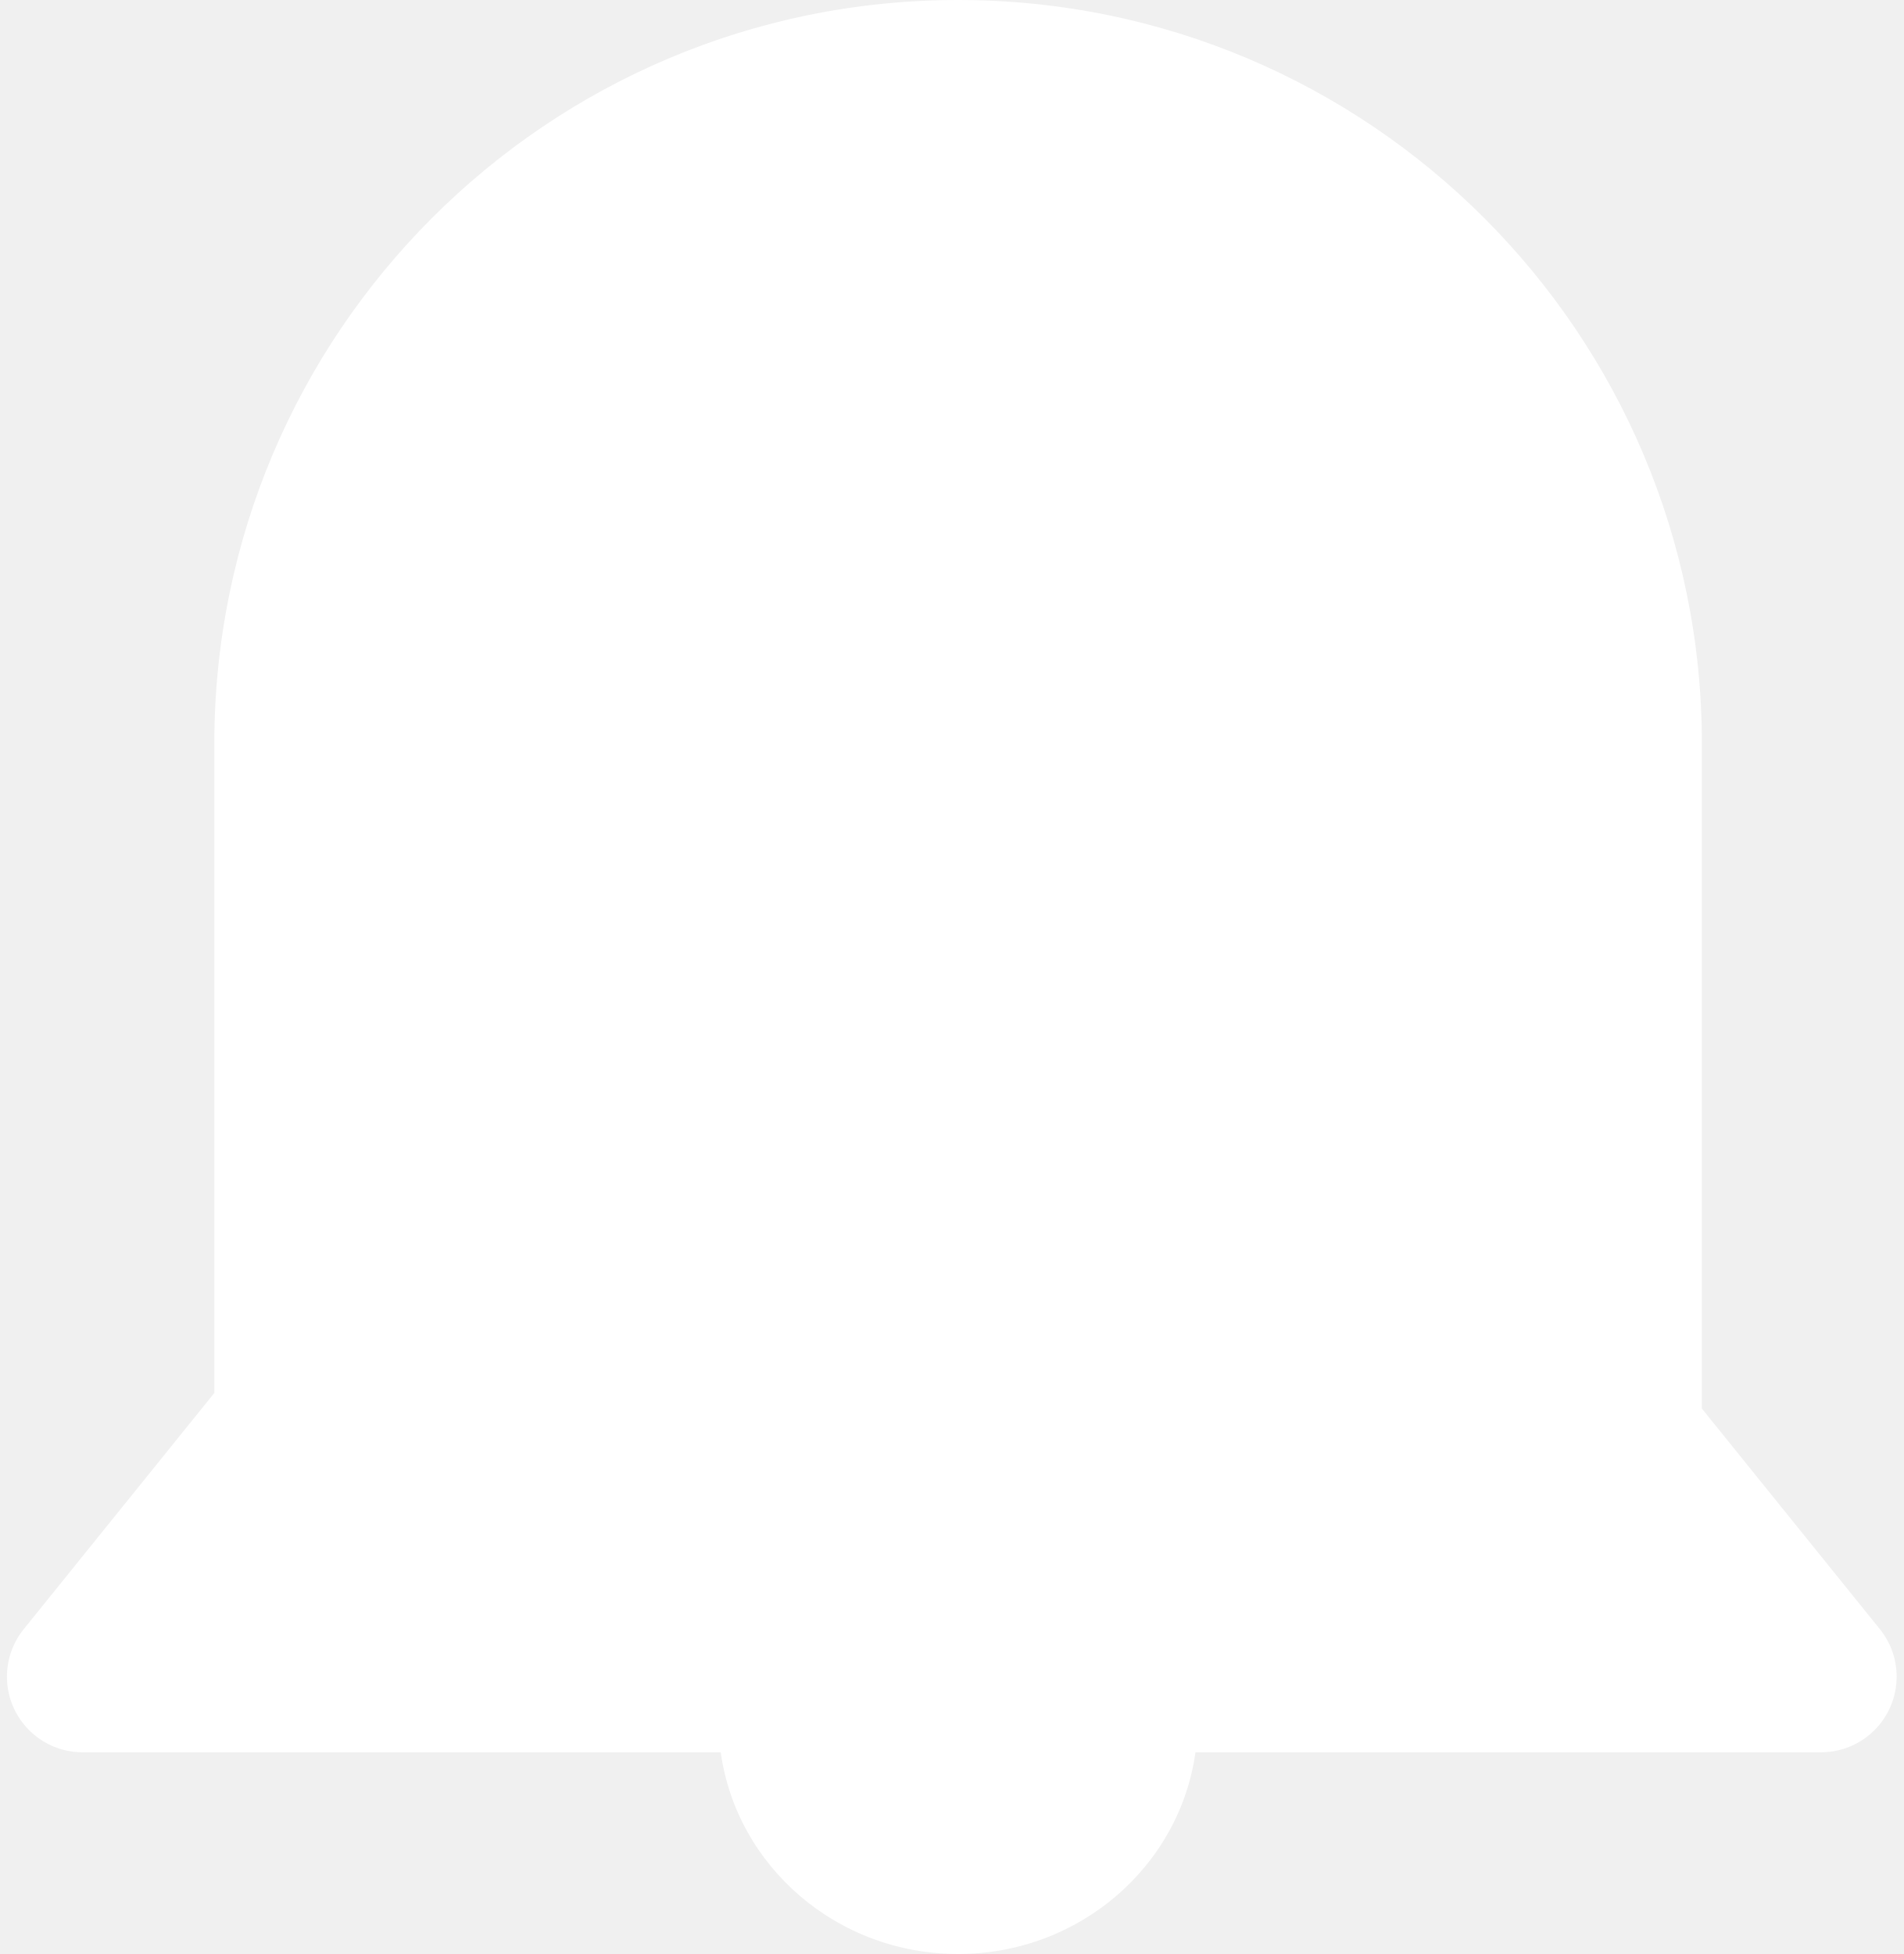
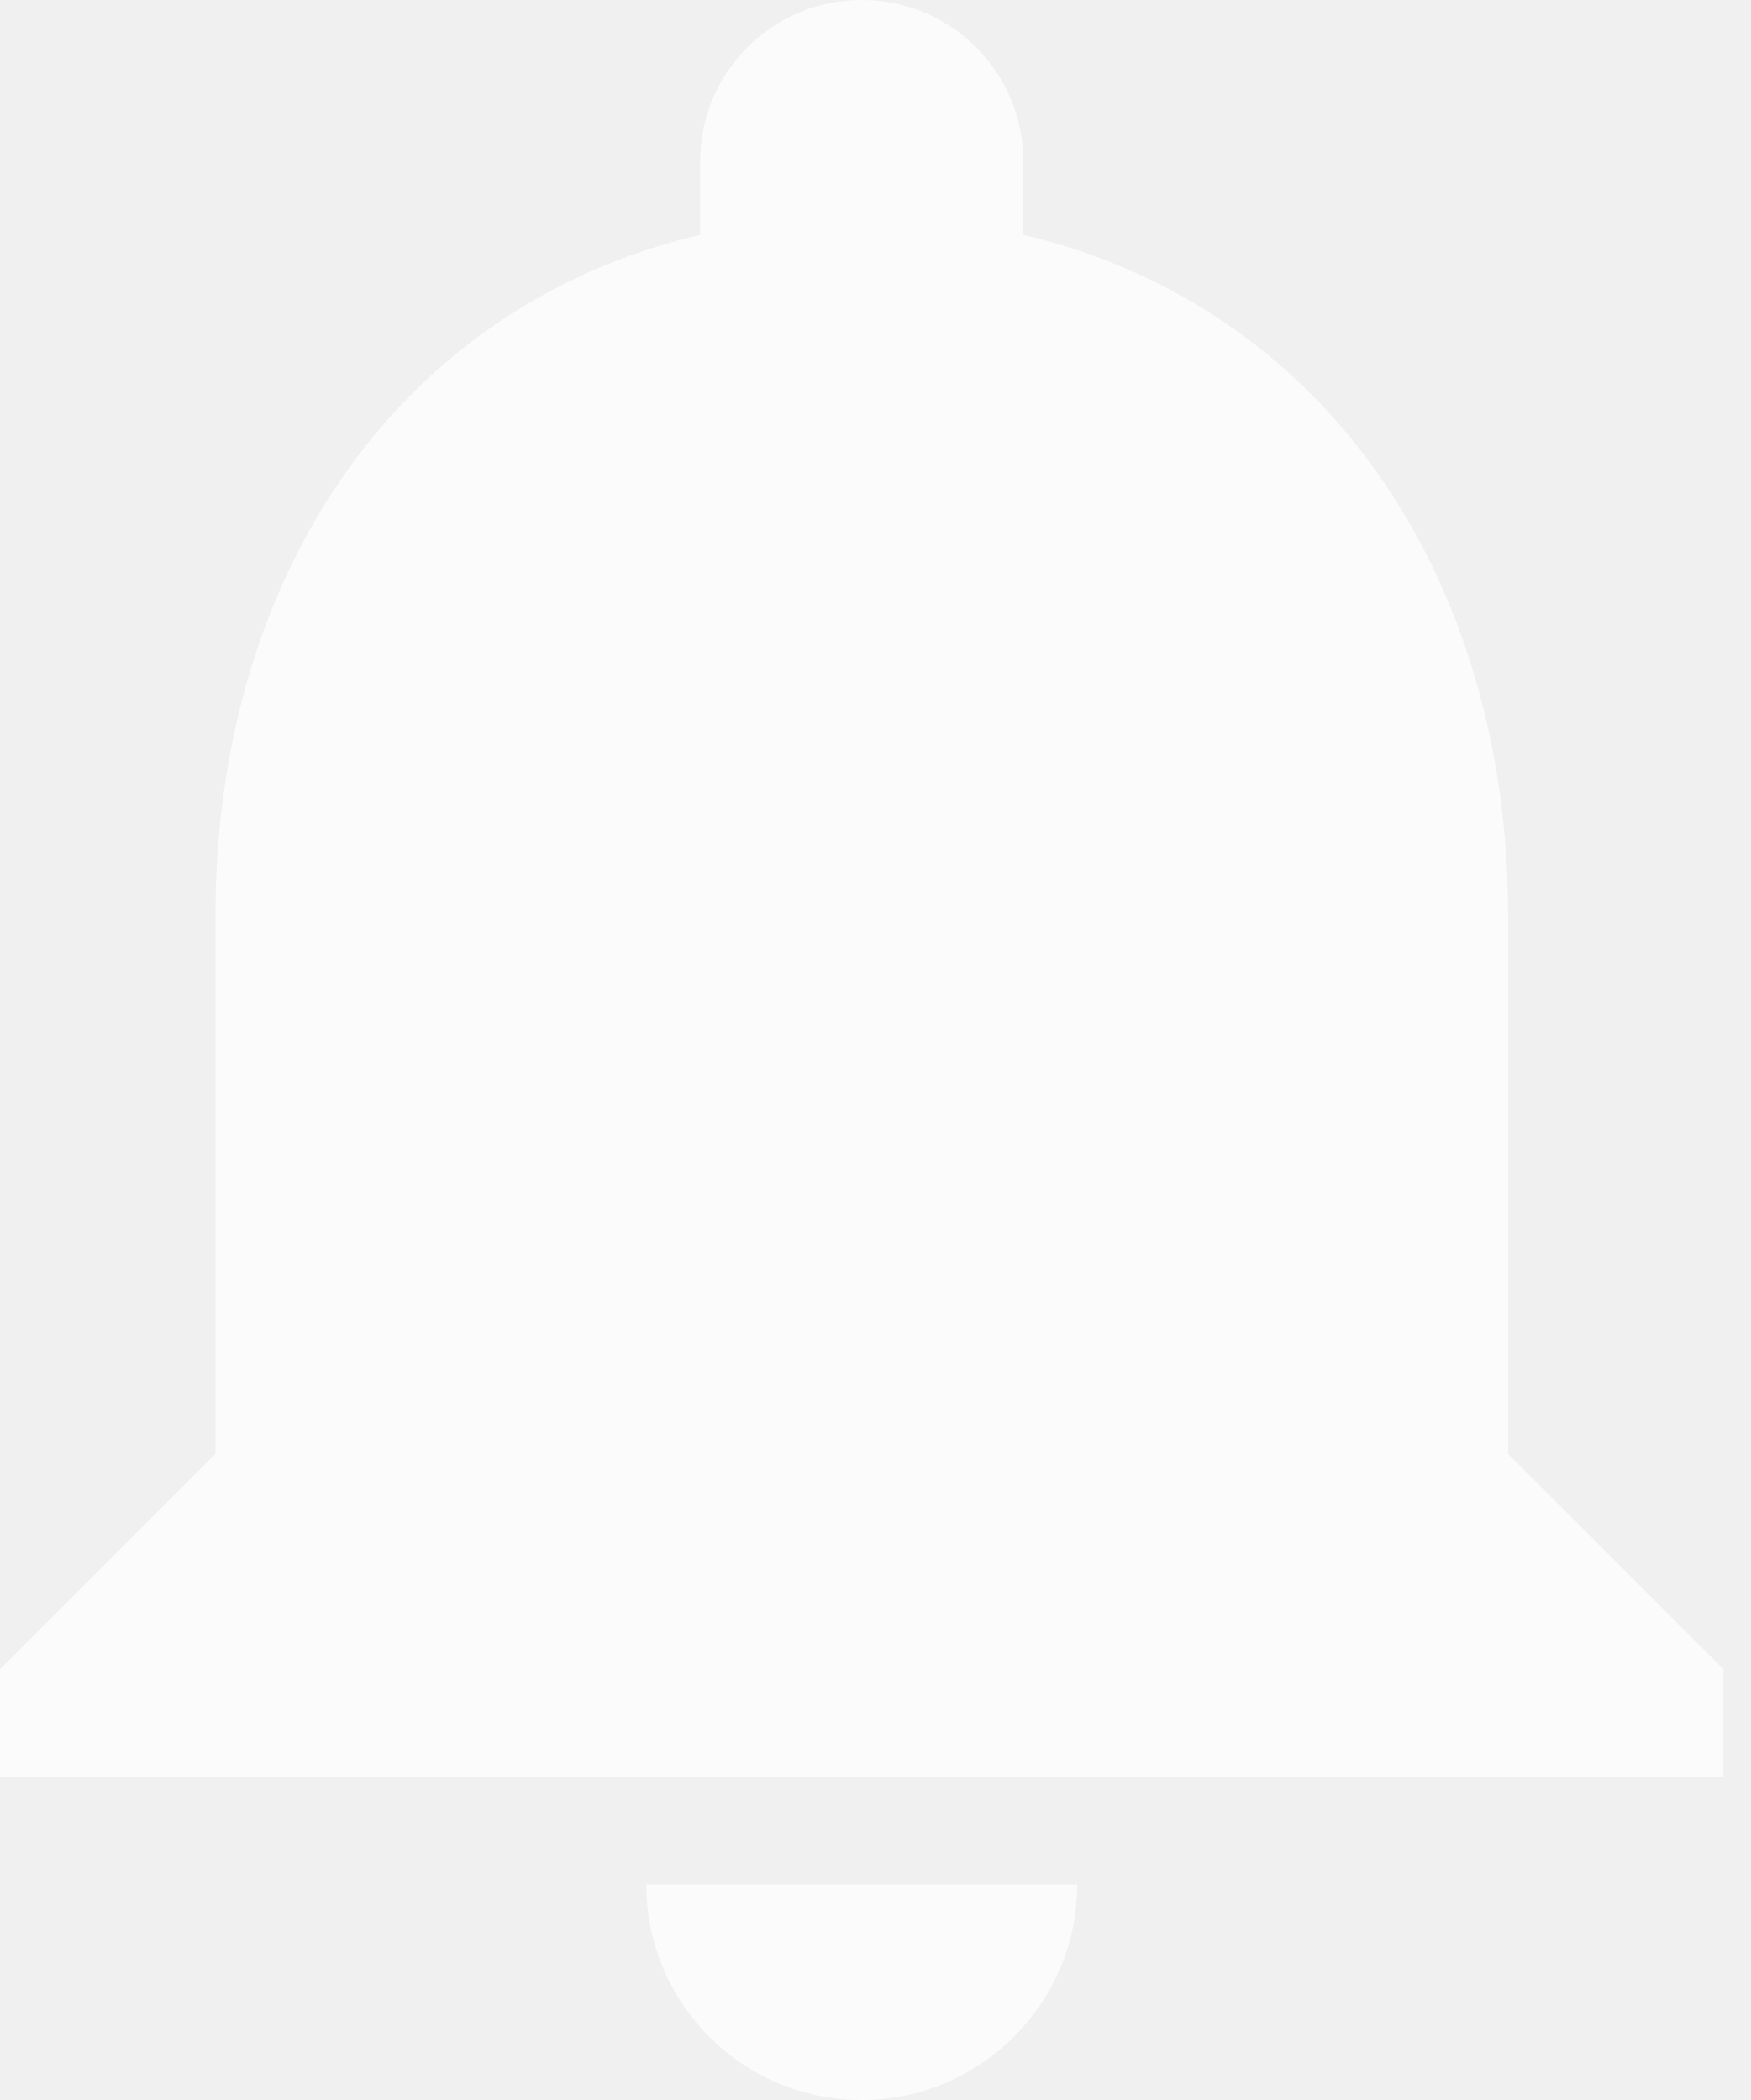
- <svg xmlns="http://www.w3.org/2000/svg" width="151px" height="155px" viewBox="0 0 151 155" version="1.1">
-   <g id="Page-1" stroke="none" stroke-width="1" fill="none" fill-rule="evenodd">
-     <path d="M94.828,139 C93.575,148.035 85.623,155 76,155 C66.377,155 58.425,148.035 57.172,139 L6.551,139 C3.238,139 0.551,136.314 0.551,133 C0.551,131.629 1.021,130.299 1.882,129.232 L17,110.497 L17,59 C17,26.415 43.415,5.9857307e-15 76,0 C108.585,-5.9857307e-15 135,26.415 135,59 L135,111.736 L149.118,129.232 C151.199,131.811 150.795,135.588 148.216,137.669 C147.149,138.53 145.82,139 144.449,139 L94.828,139 Z" id="Combined-Shape" fill="#FFFFFF" />
-   </g>
+ <svg xmlns="http://www.w3.org/2000/svg" width="20" height="24" viewBox="0 0 20 24" fill="none">
+   <path opacity="0.75" d="M9.846 24C11.2 24 12.308 22.892 12.308 21.538H7.385C7.385 22.892 8.48 24 9.846 24ZM17.231 16.615V10.461C17.231 6.683 15.212 3.52 11.692 2.683V1.846C11.692 0.825 10.868 0 9.846 0C8.825 0 8 0.825 8 1.846V2.683C4.468 3.52 2.462 6.671 2.462 10.461V16.615L0 19.077V20.308H19.692V19.077L17.231 16.615Z" fill="white" />
</svg>
